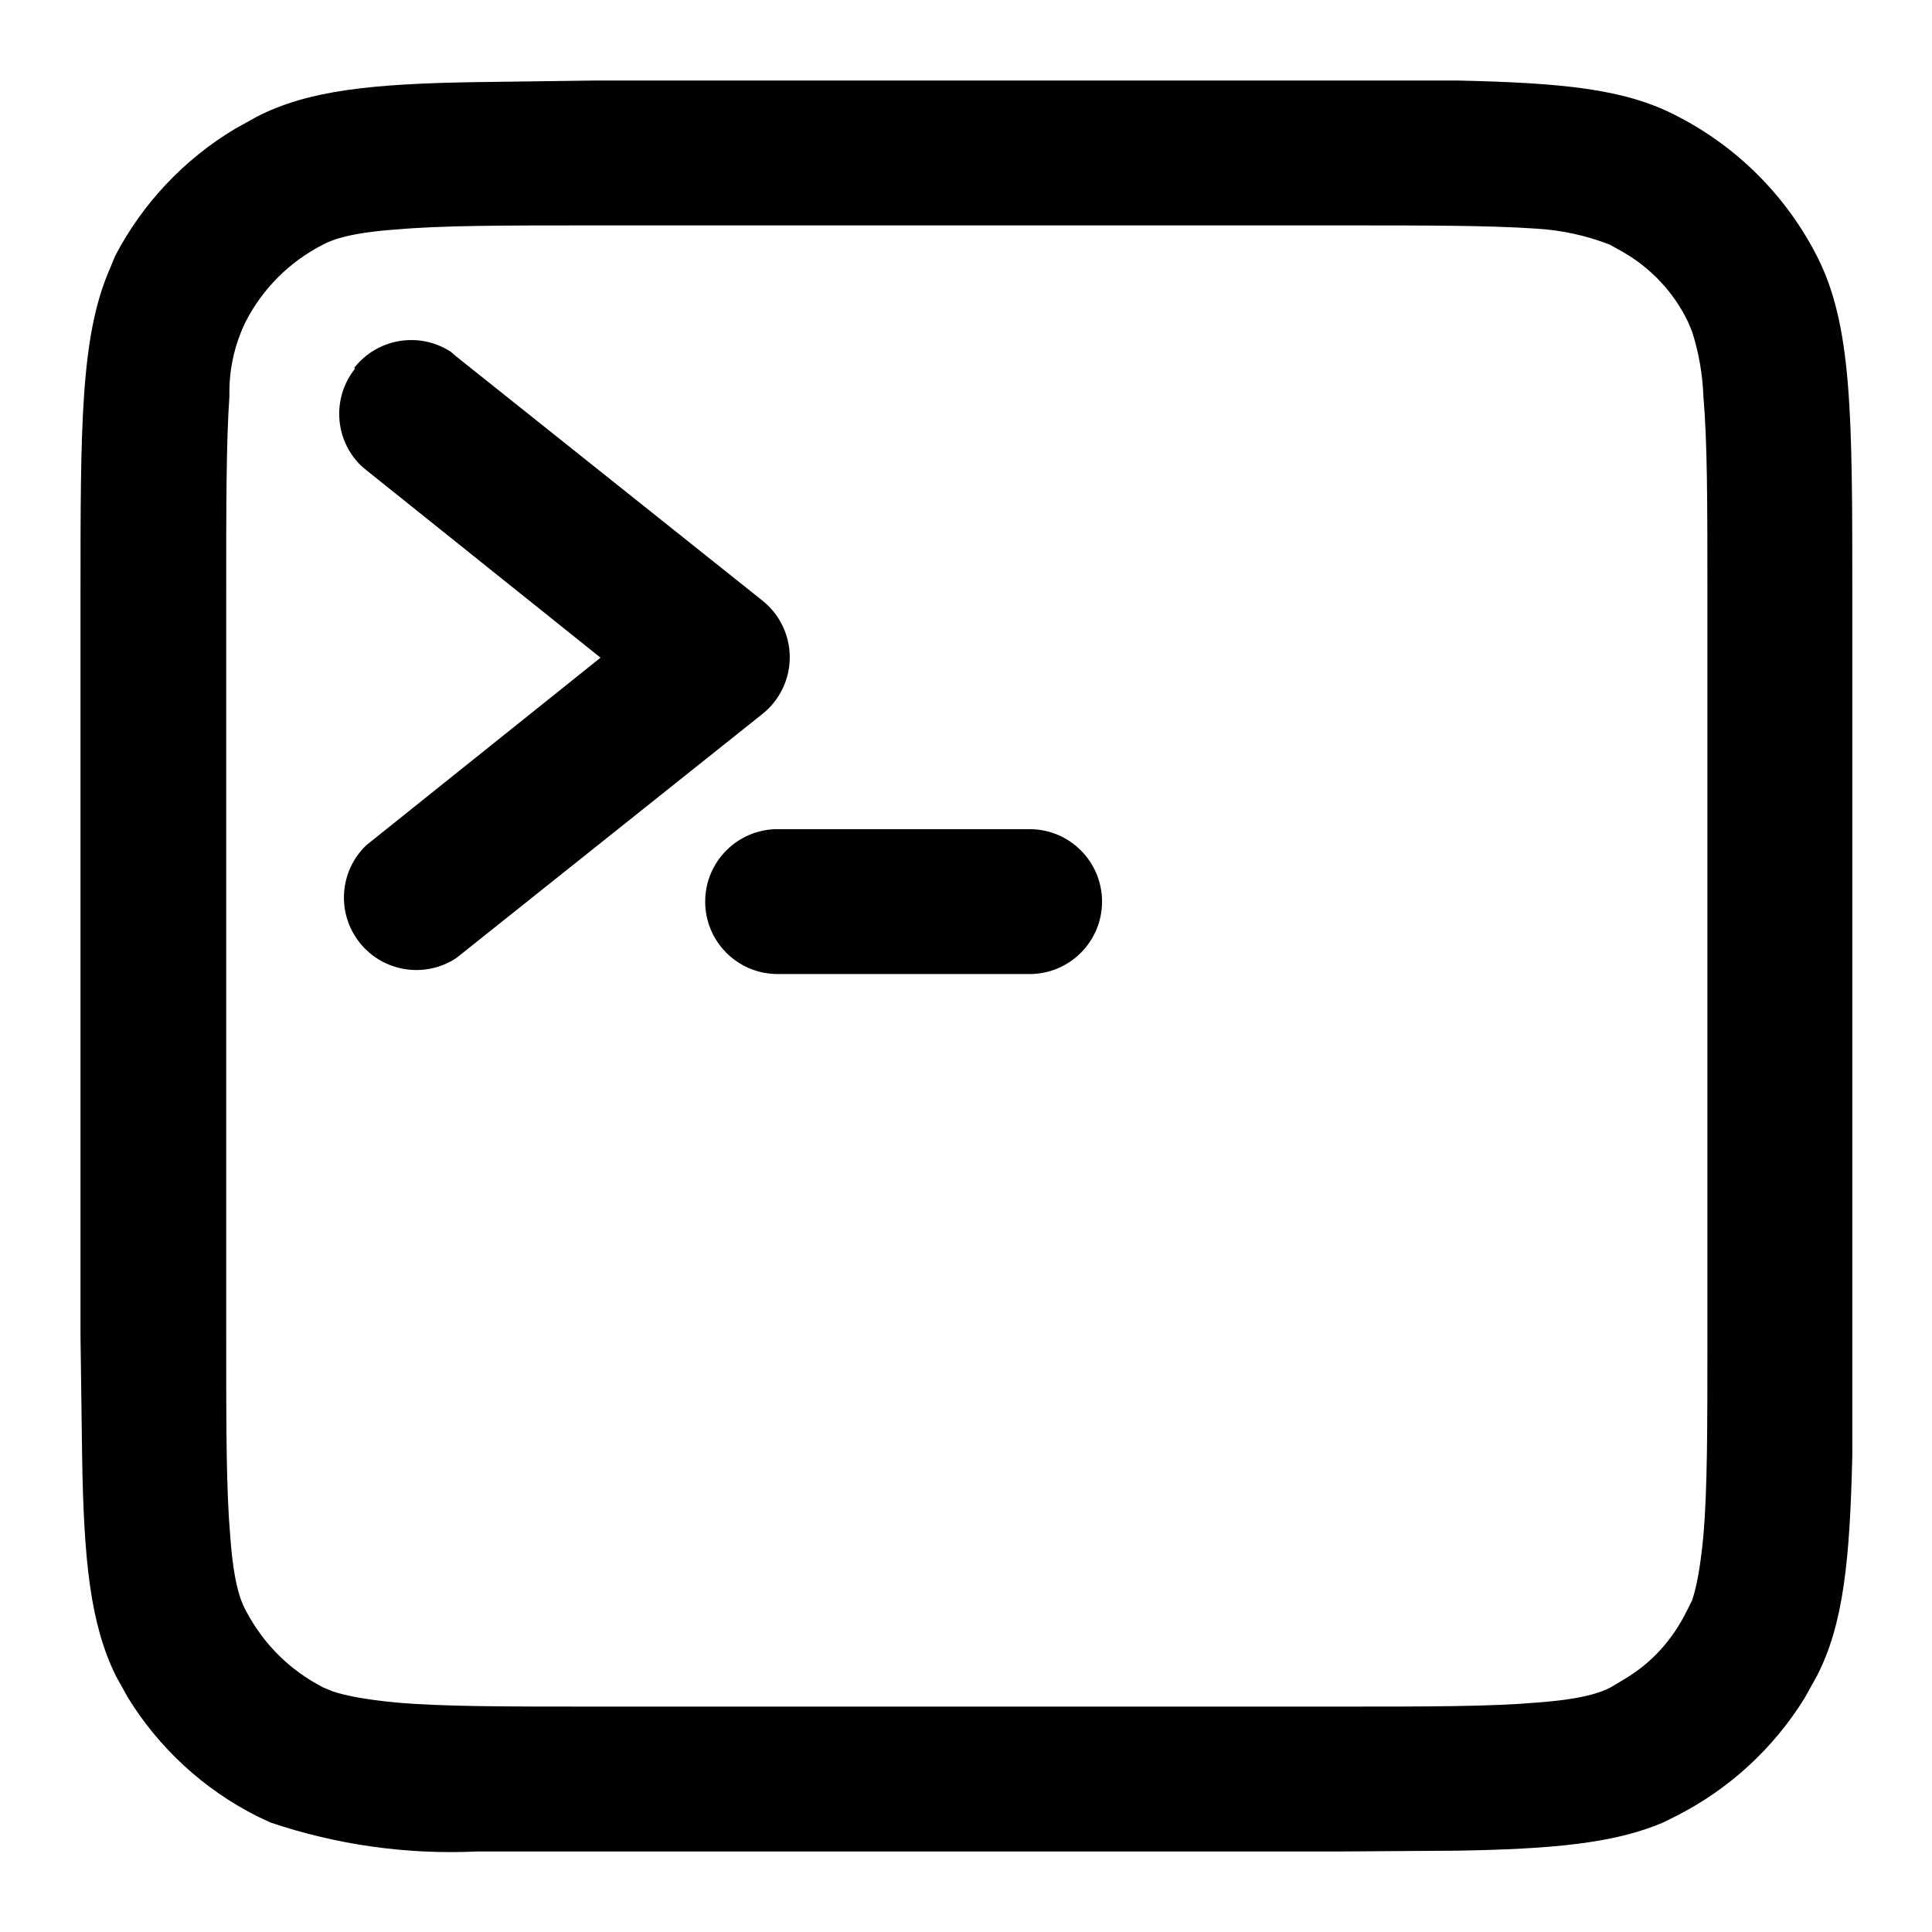
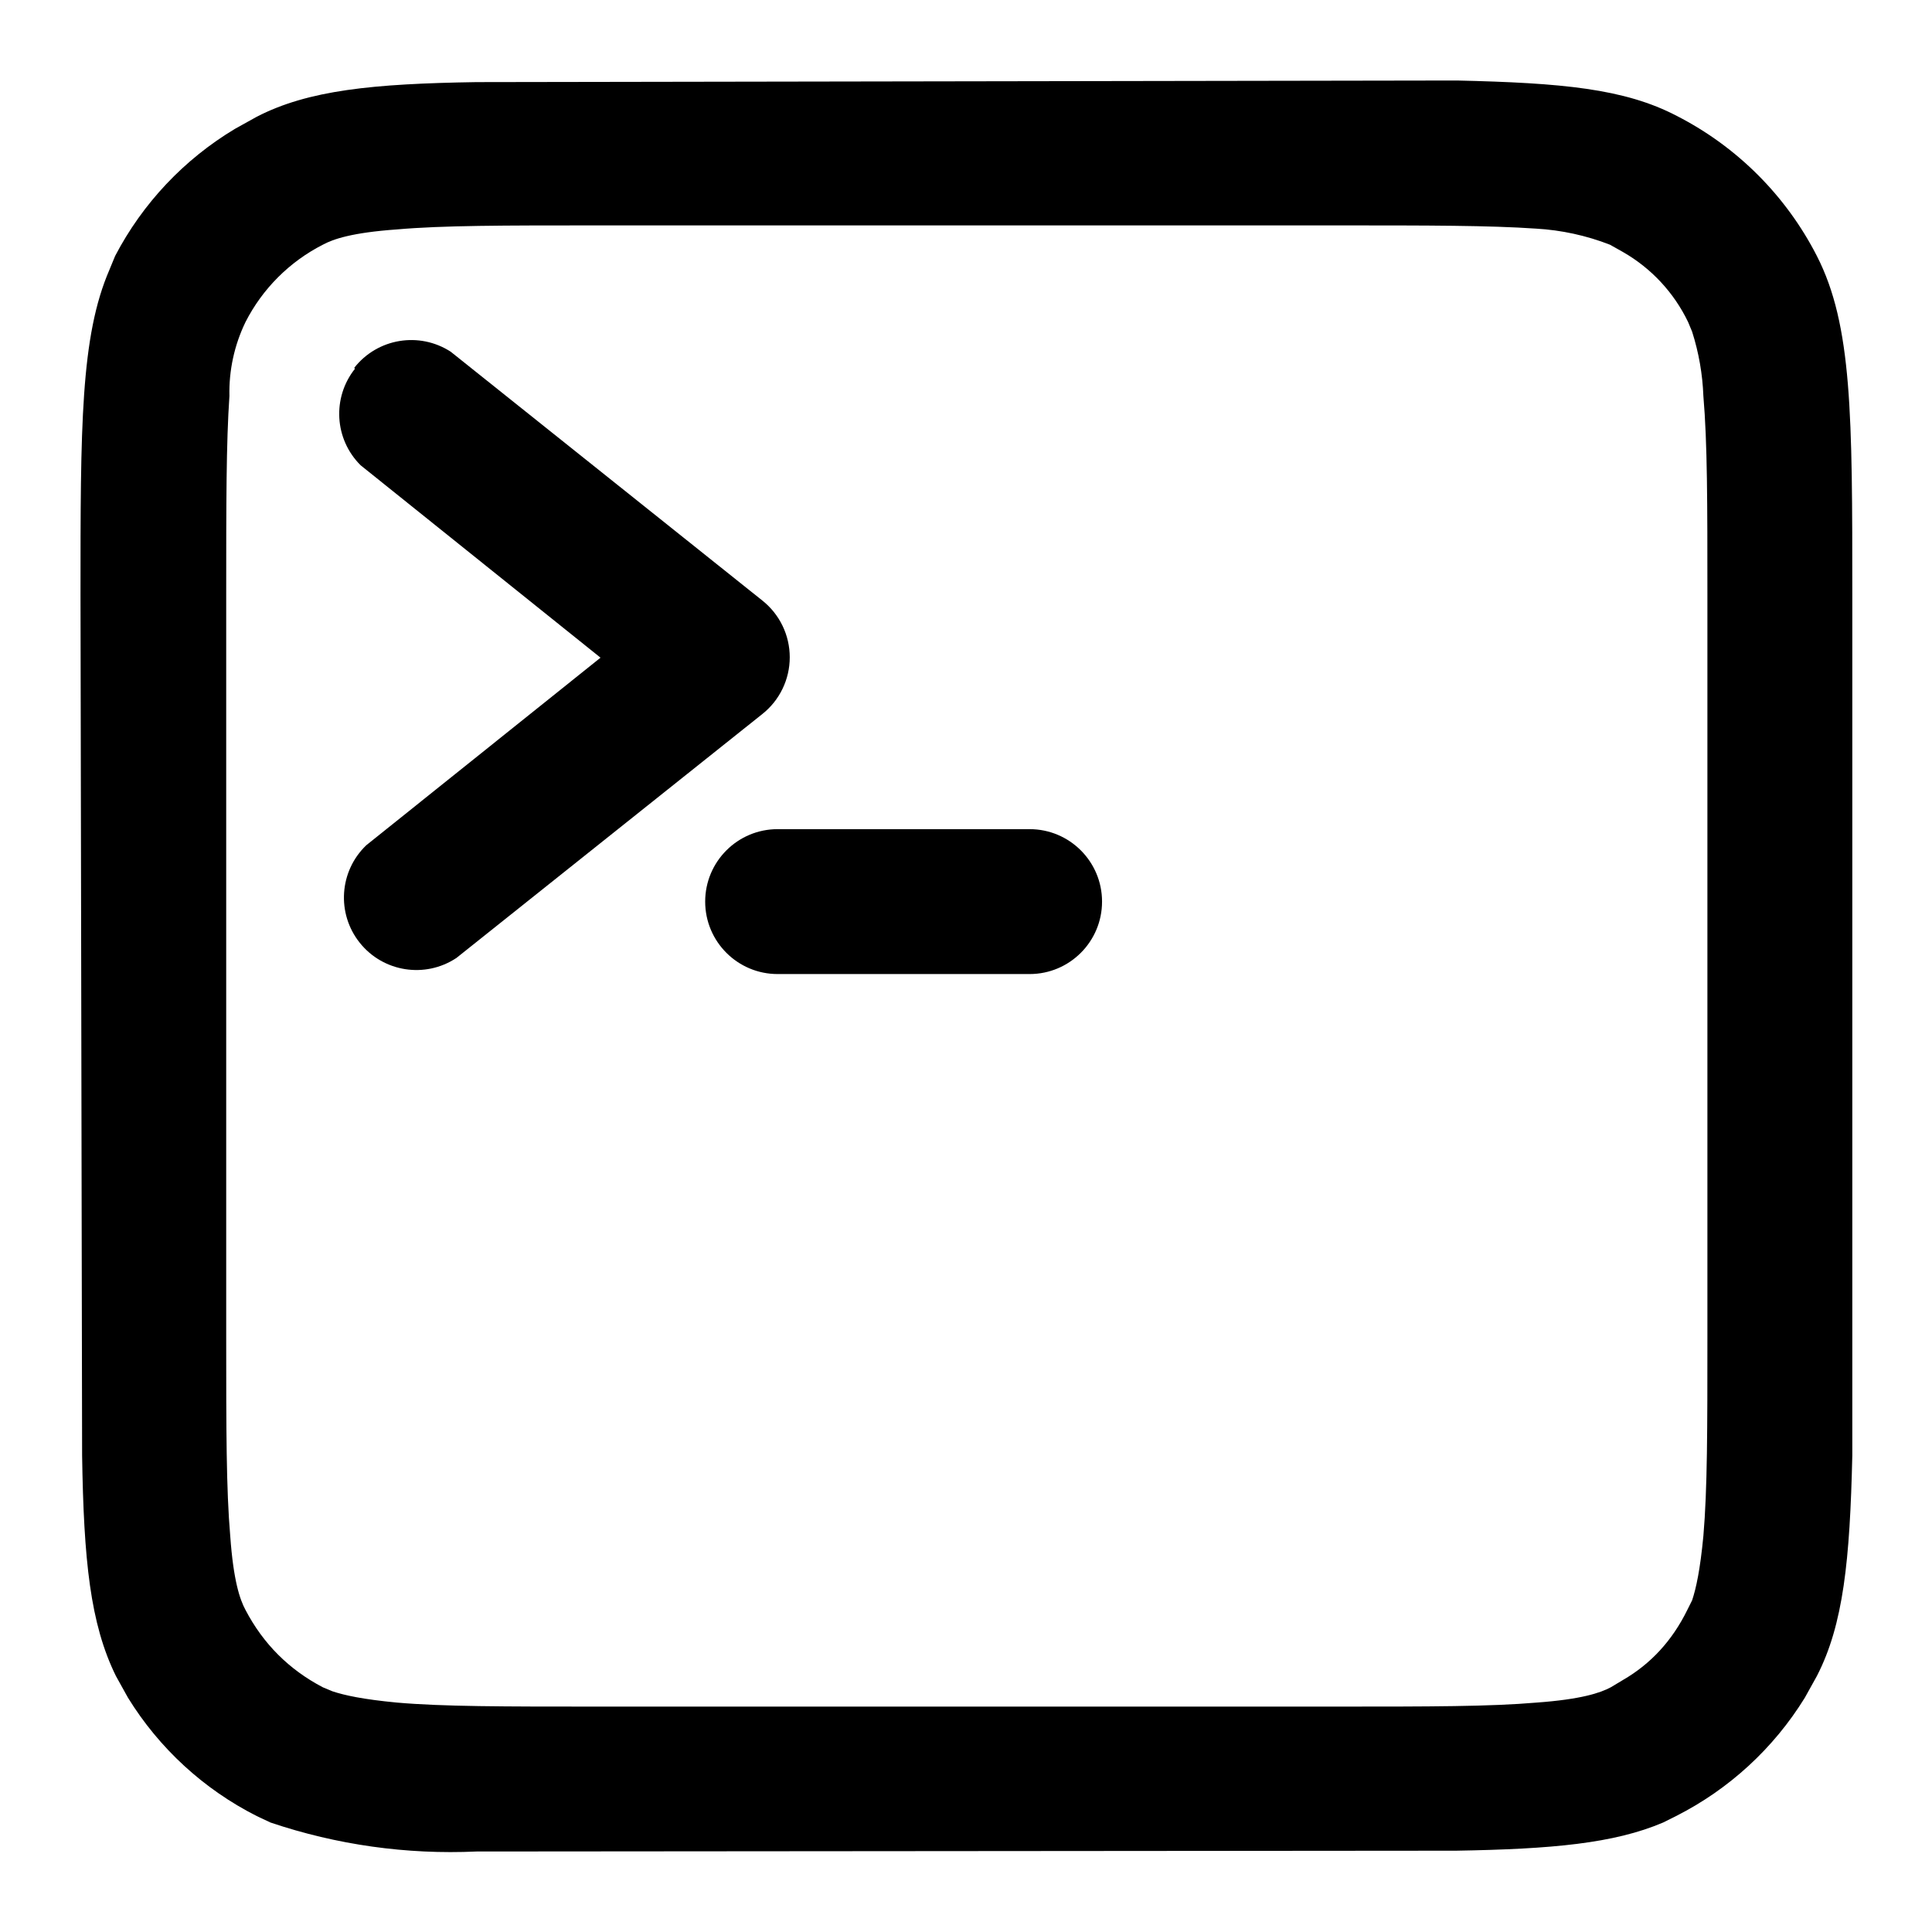
<svg xmlns="http://www.w3.org/2000/svg" viewBox="0 0 24 24" width="24" height="24">
-   <path d="M12.79 10.3a.9.9 0 0 1 0 1.8H9.66a.9.9 0 0 1 0-1.8zM4.4 4.57a.9.9 0 0 1 1.2-.2l.07.06 3.8 3.03a.9.9 0 0 1 0 1.41l-3.8 3.03a.9.9 0 0 1-1.12-1.4l2.91-2.33-2.91-2.33-.07-.06a.9.9 0 0 1-.07-1.2" />
-   <path fill-rule="evenodd" d="M18.1 1c1.3.03 2.08.1 2.73.44a4 4 0 0 1 1.74 1.74c.44.86.44 1.98.44 4.22v10.68c-.03 1.3-.11 2.1-.44 2.74l-.15.27a4 4 0 0 1-1.6 1.47l-.16.08c-.61.26-1.38.33-2.57.35l-1.48.01H5.92a7 7 0 0 1-2.56-.36l-.17-.08a4 4 0 0 1-1.6-1.47l-.15-.27c-.32-.65-.4-1.44-.42-2.74L1 16.6V7.4c0-2.1 0-3.22.36-4.05l.07-.17A4 4 0 0 1 2.92 1.6l.27-.15c.64-.33 1.44-.41 2.73-.43L7.41 1h10.68M7.4 2.8c-1.14 0-1.9 0-2.47.05-.56.04-.79.12-.92.19a2.2 2.2 0 0 0-.96.96 2 2 0 0 0-.2.92c-.04.58-.04 1.33-.04 2.48v9.2c0 1.15 0 1.9.05 2.48.04.56.12.79.19.92q.33.63.96.96l.12.05c.15.05.38.1.8.14.57.05 1.33.05 2.48.05h9.2c1.15 0 1.9 0 2.48-.05.55-.04.79-.12.92-.19l.15-.09q.52-.3.8-.87l.06-.12c.05-.15.1-.38.14-.8.05-.58.05-1.33.05-2.48V7.4c0-1.15 0-1.9-.05-2.48a3 3 0 0 0-.14-.8L20.97 4a2 2 0 0 0-.81-.87L20 3.04a3 3 0 0 0-.92-.2c-.58-.04-1.33-.04-2.48-.04z" clip-rule="evenodd" />
+   <path d="M12.79 10.3a.9.9 0 0 1 0 1.8H9.66a.9.9 0 0 1 0-1.8zM4.4 4.57A.9 .9 0 0 1 5.6 4.37L9.47 7.46A.9 .9 0 0 1 9.47 8.87L5.67 11.9A.9 .9 0 0 1 4.55 10.5L7.46 8.17L4.48 5.78A.9 .9 0 0 1 4.41 4.58" />
+   <path fill-rule="evenodd" d="M18.1 1C19.4 1.03 20.18 1.1 20.83 1.44A4 4 0 0 1 22.57 3.18C23.01 4.04 23.01 5.16 23.01 7.4L23.01 18.08C22.98 19.38 22.9 20.18 22.57 20.82L22.42 21.09A4 4 0 0 1 20.82 22.56L20.66 22.64C20.05 22.9 19.28 22.97 18.09 22.99L5.92 23A7 7 0 0 1 3.36 22.64L3.19 22.56A4 4 0 0 1 1.59 21.09L1.44 20.82C1.12 20.17 1.04 19.38 1.02 18.08L1 7.4C1 5.3 1 4.18 1.36 3.35L1.43 3.18A4 4 0 0 1 2.92 1.6L3.19 1.45C3.83 1.12 4.63 1.04 5.92 1.02L18.09 1M7.4 2.8c-1.14 0-1.9 0-2.47.05-.56.04-.79.12-.92.19a2.2 2.2 0 0 0-.96.96 2 2 0 0 0-.2.92c-.04.58-.04 1.33-.04 2.48v9.2c0 1.15 0 1.9.05 2.48.04.56.12.79.19.92q.33.63.96.96l.12.05c.15.05.38.1.8.14.57.05 1.33.05 2.48.05h9.2c1.15 0 1.9 0 2.48-.05.55-.04.79-.12.92-.19l.15-.09q.52-.3.8-.87l.06-.12c.05-.15.1-.38.14-.8.05-.58.05-1.33.05-2.48V7.4c0-1.15 0-1.9-.05-2.48a3 3 0 0 0-.14-.8L20.97 4a2 2 0 0 0-.81-.87L20 3.04a3 3 0 0 0-.92-.2c-.58-.04-1.33-.04-2.48-.04z" clip-rule="evenodd" />
</svg>
